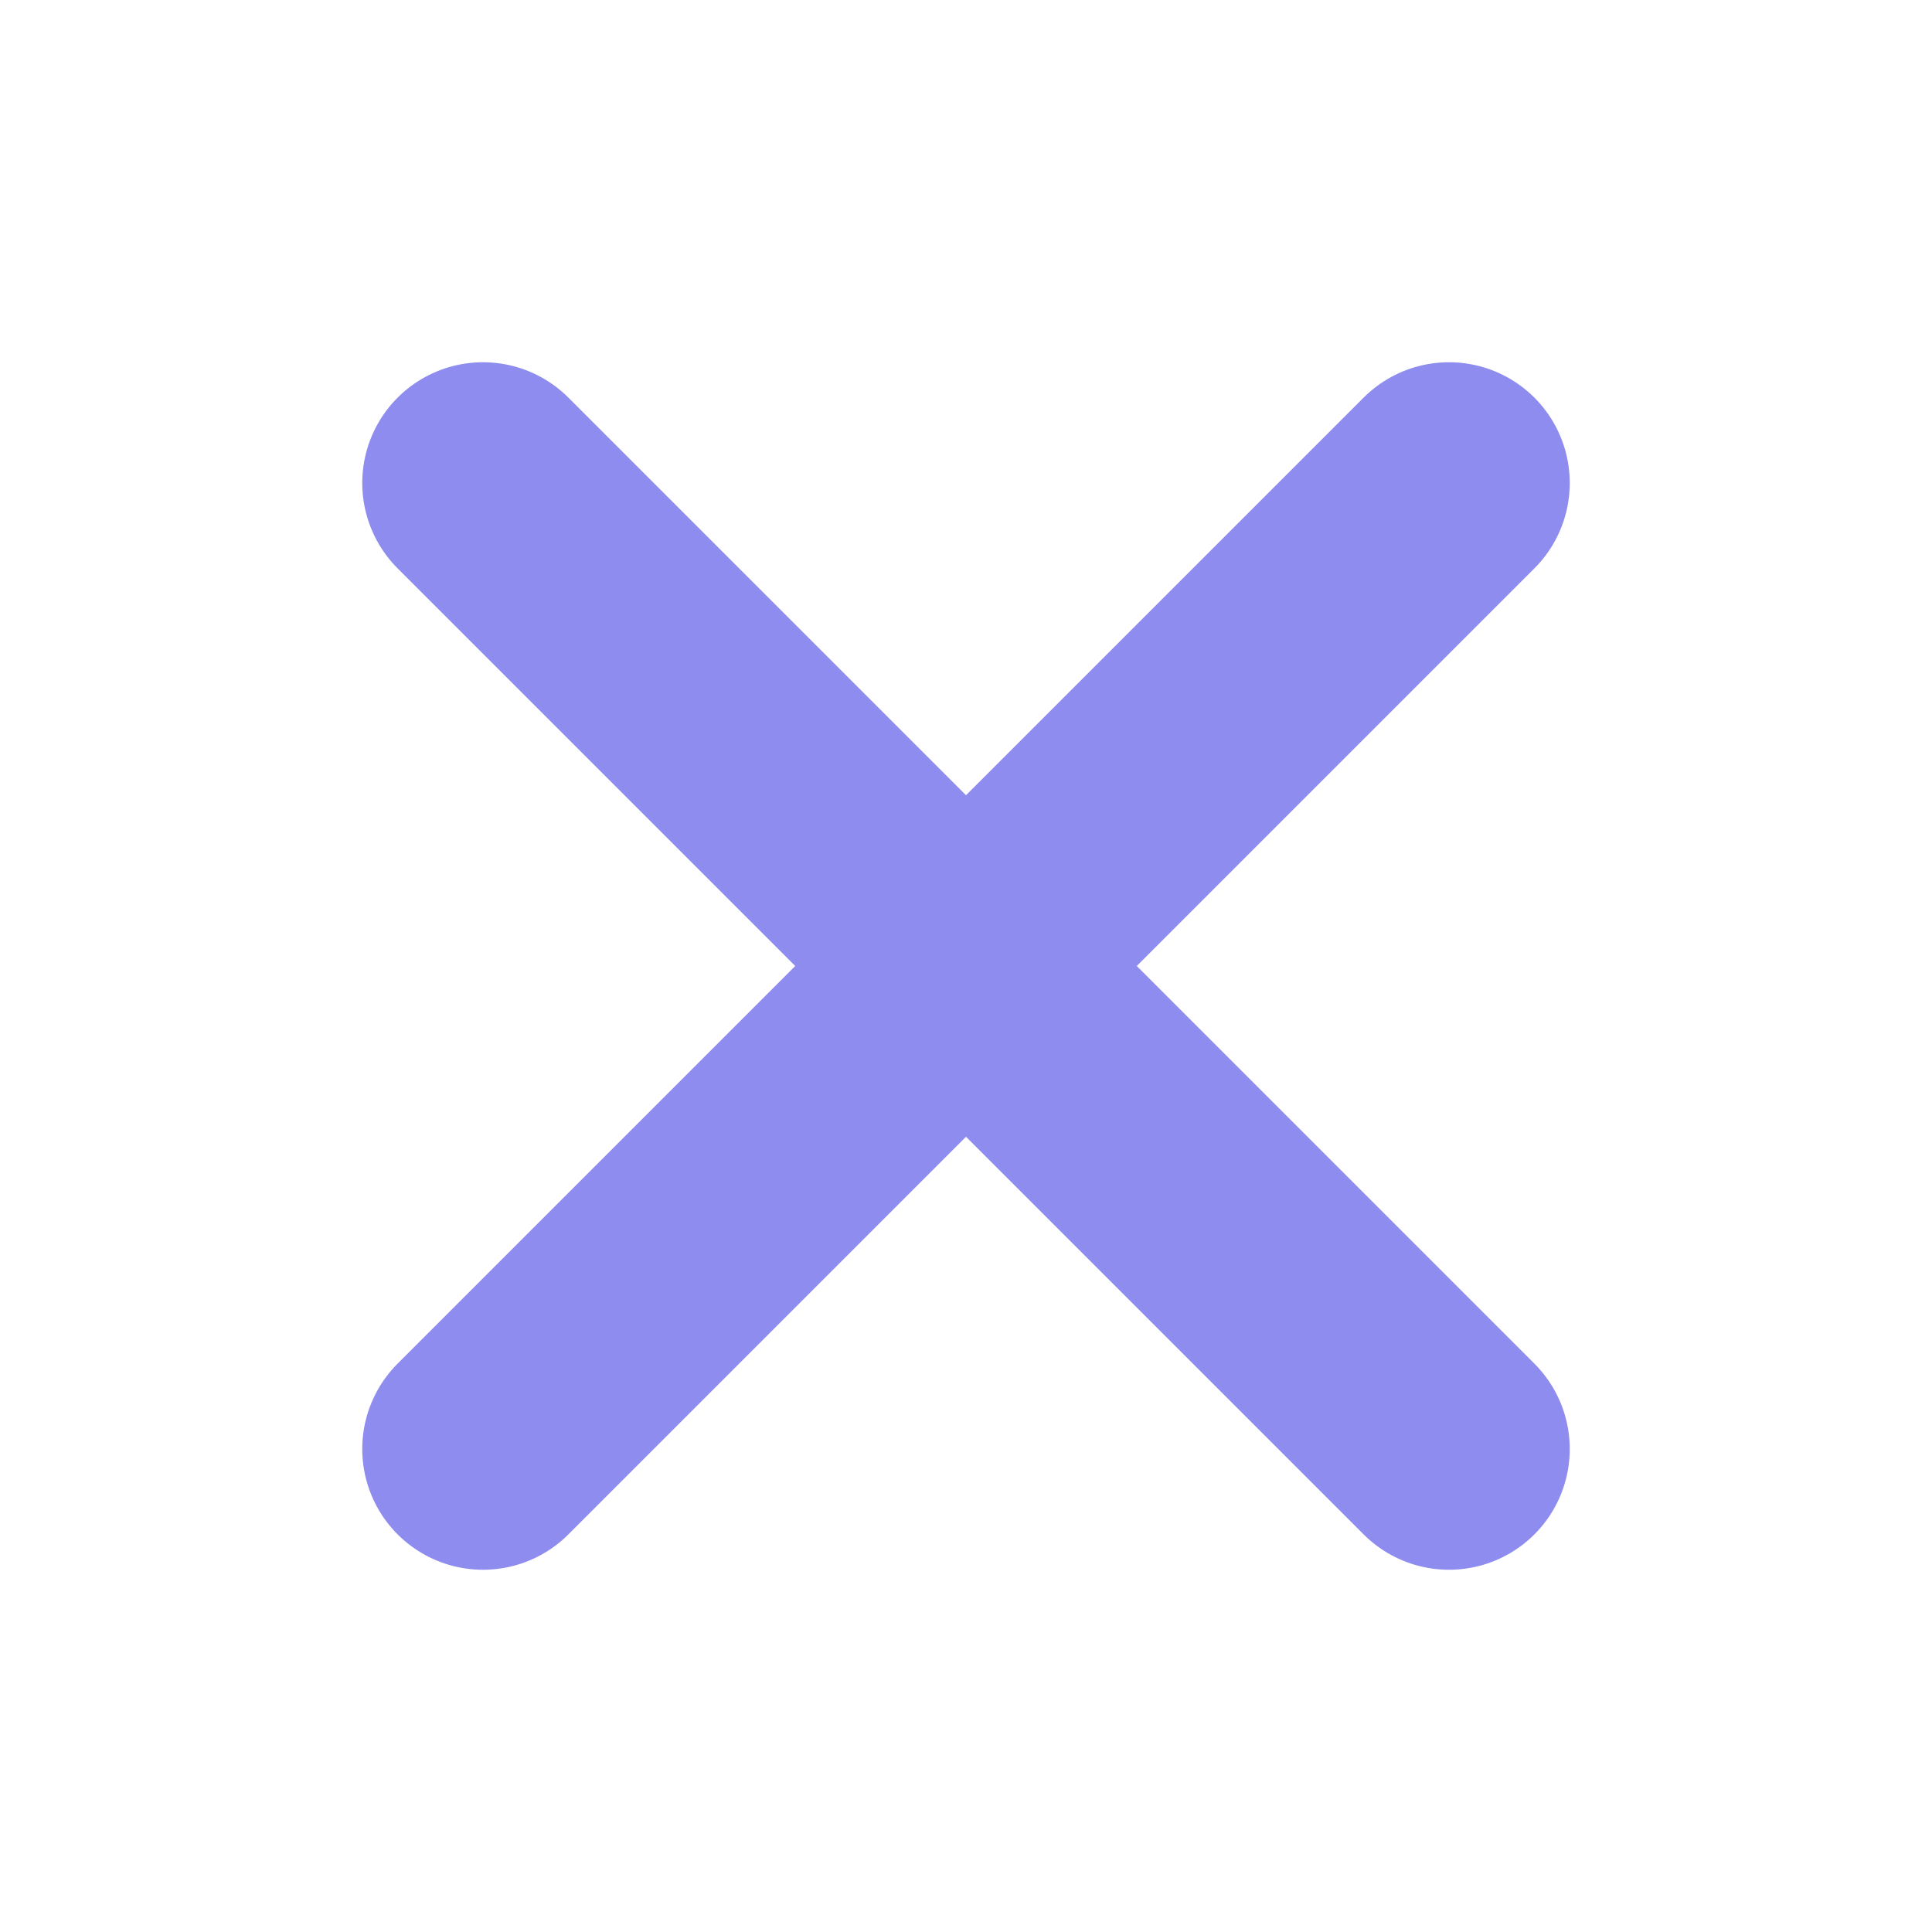
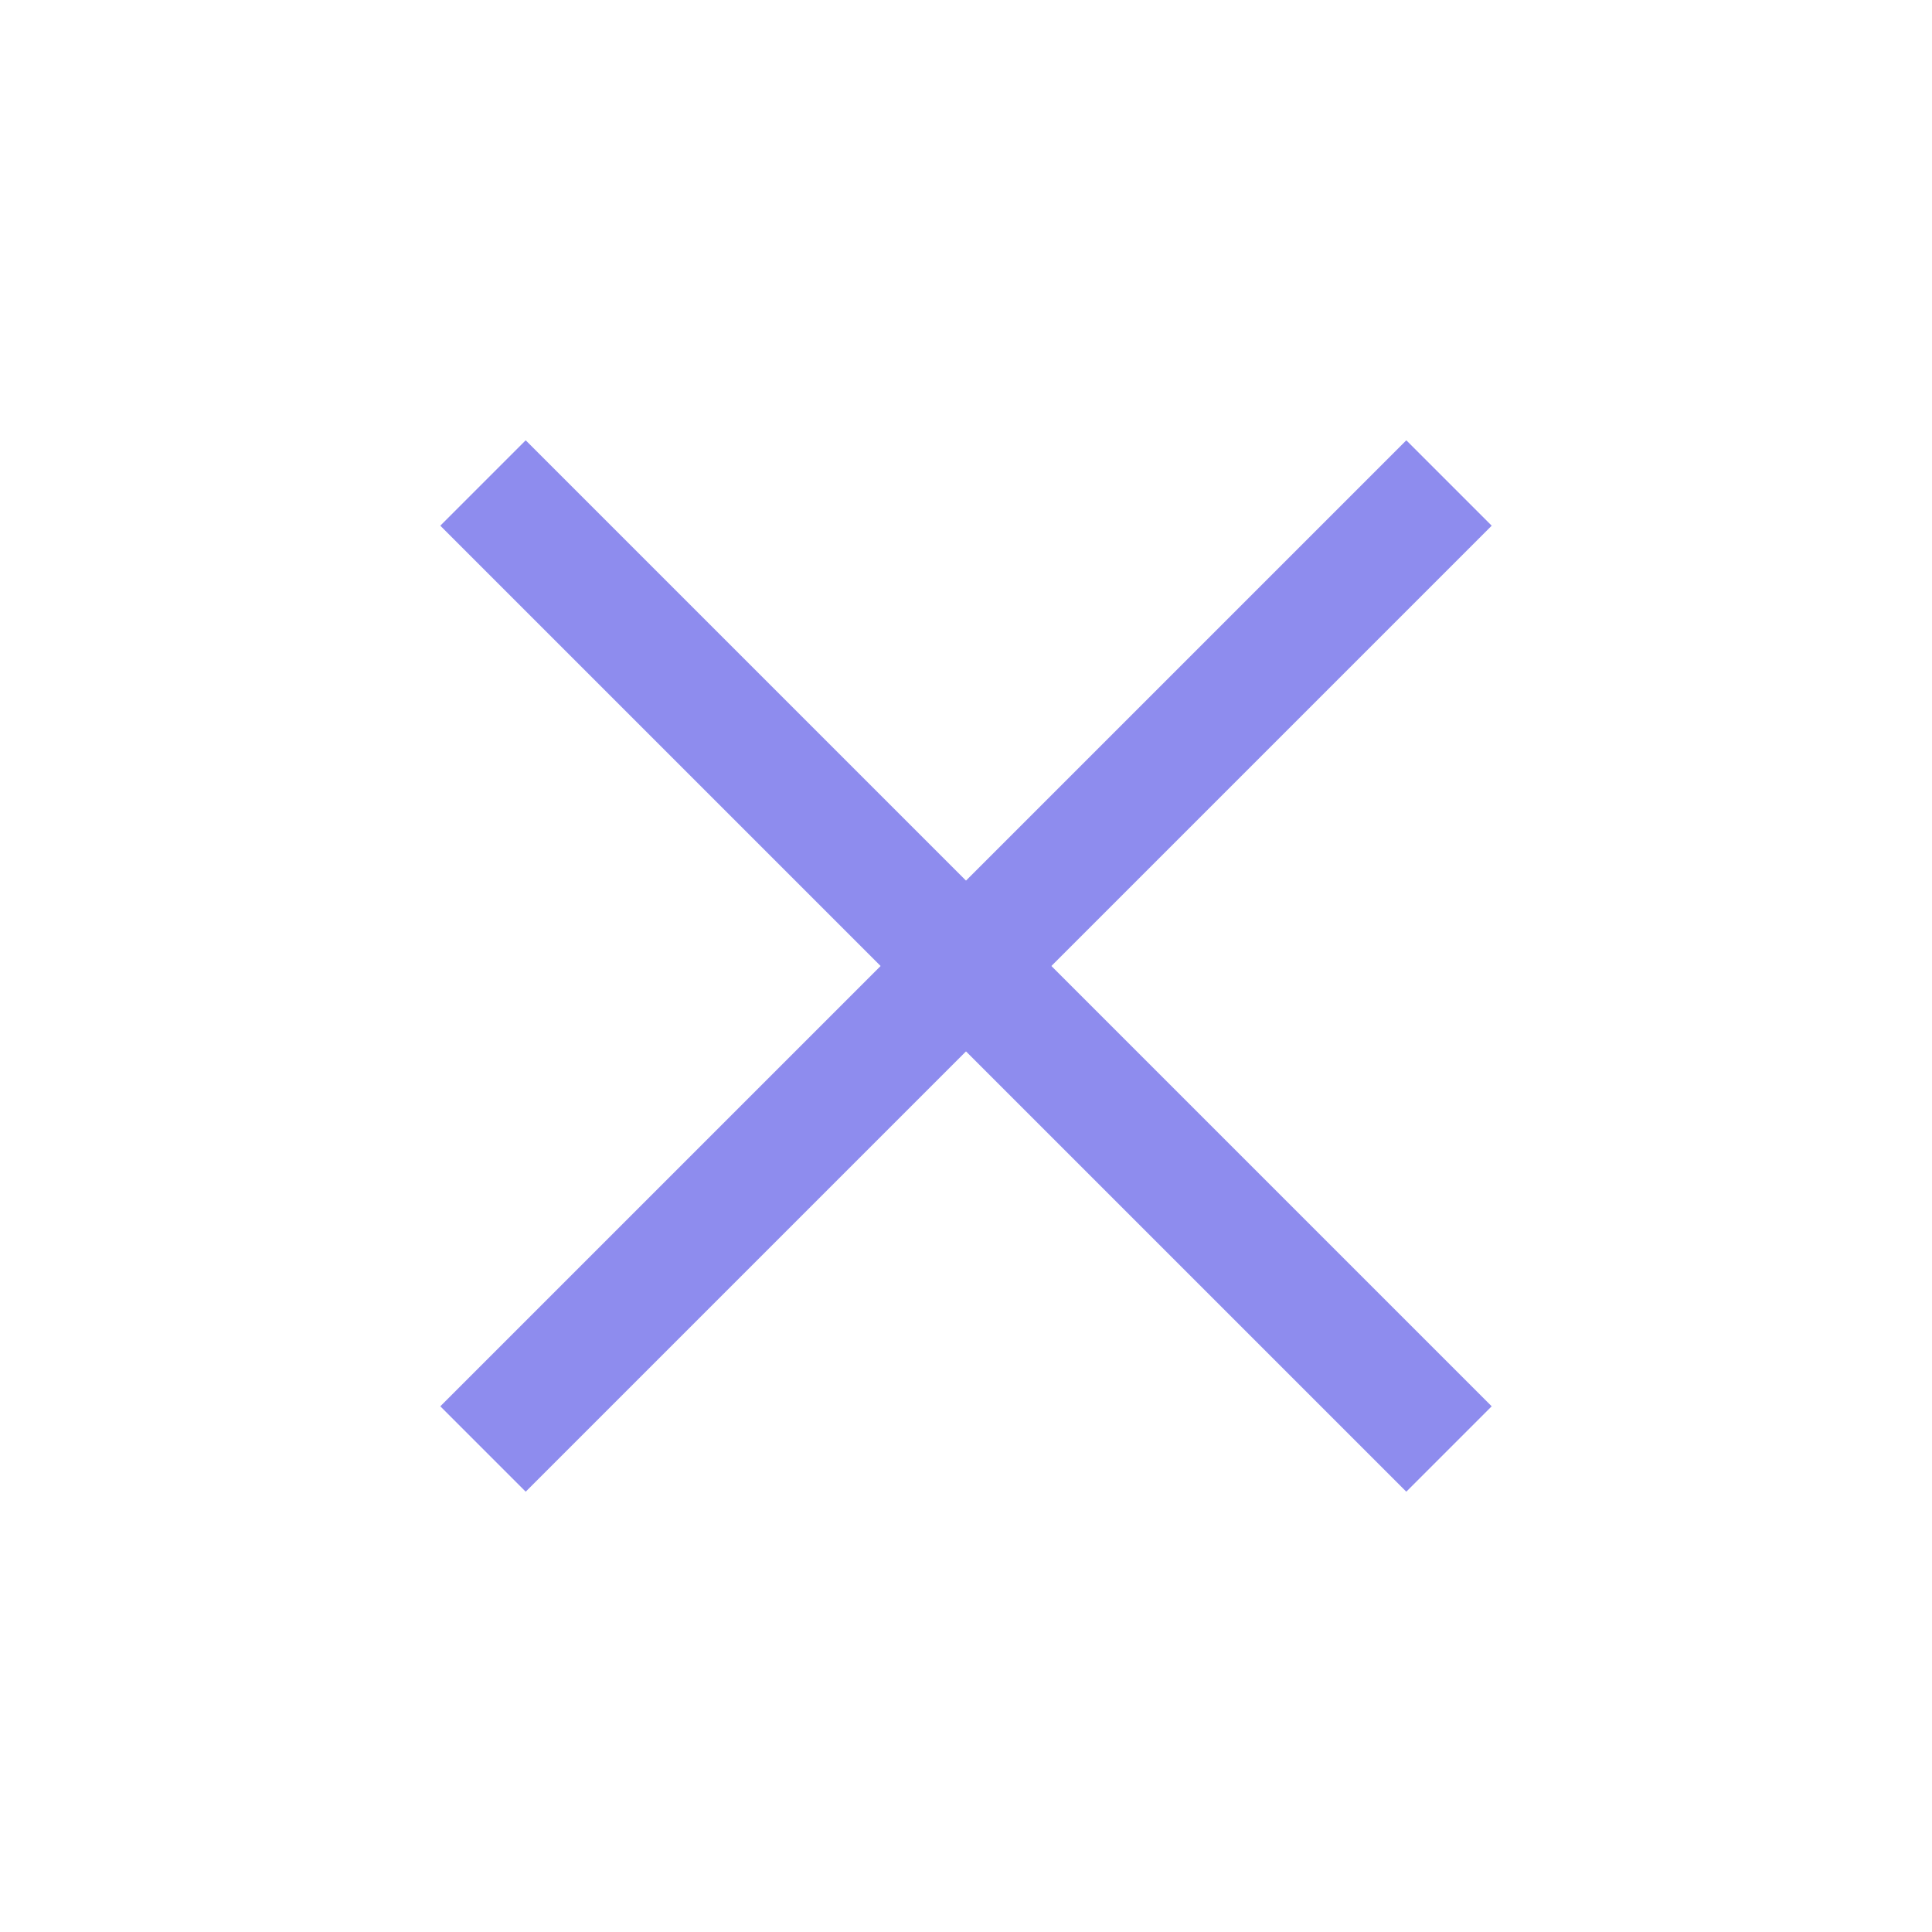
<svg xmlns="http://www.w3.org/2000/svg" width="16" height="16" viewBox="0 0 16 16" fill="none">
-   <path d="M12 4L4 12" stroke="#8E8CEE" stroke-width="2" stroke-linecap="round" stroke-linejoin="round" />
-   <path d="M4 4L12 12" stroke="#8E8CEE" stroke-width="2" stroke-linecap="round" stroke-linejoin="round" />
+   <path d="M12 4L4 12" stroke="#8E8CEE" strokeWidth="2" strokeLinecap="round" strokeLinejoin="round" />
+   <path d="M4 4L12 12" stroke="#8E8CEE" strokeWidth="2" strokeLinecap="round" strokeLinejoin="round" />
</svg>
